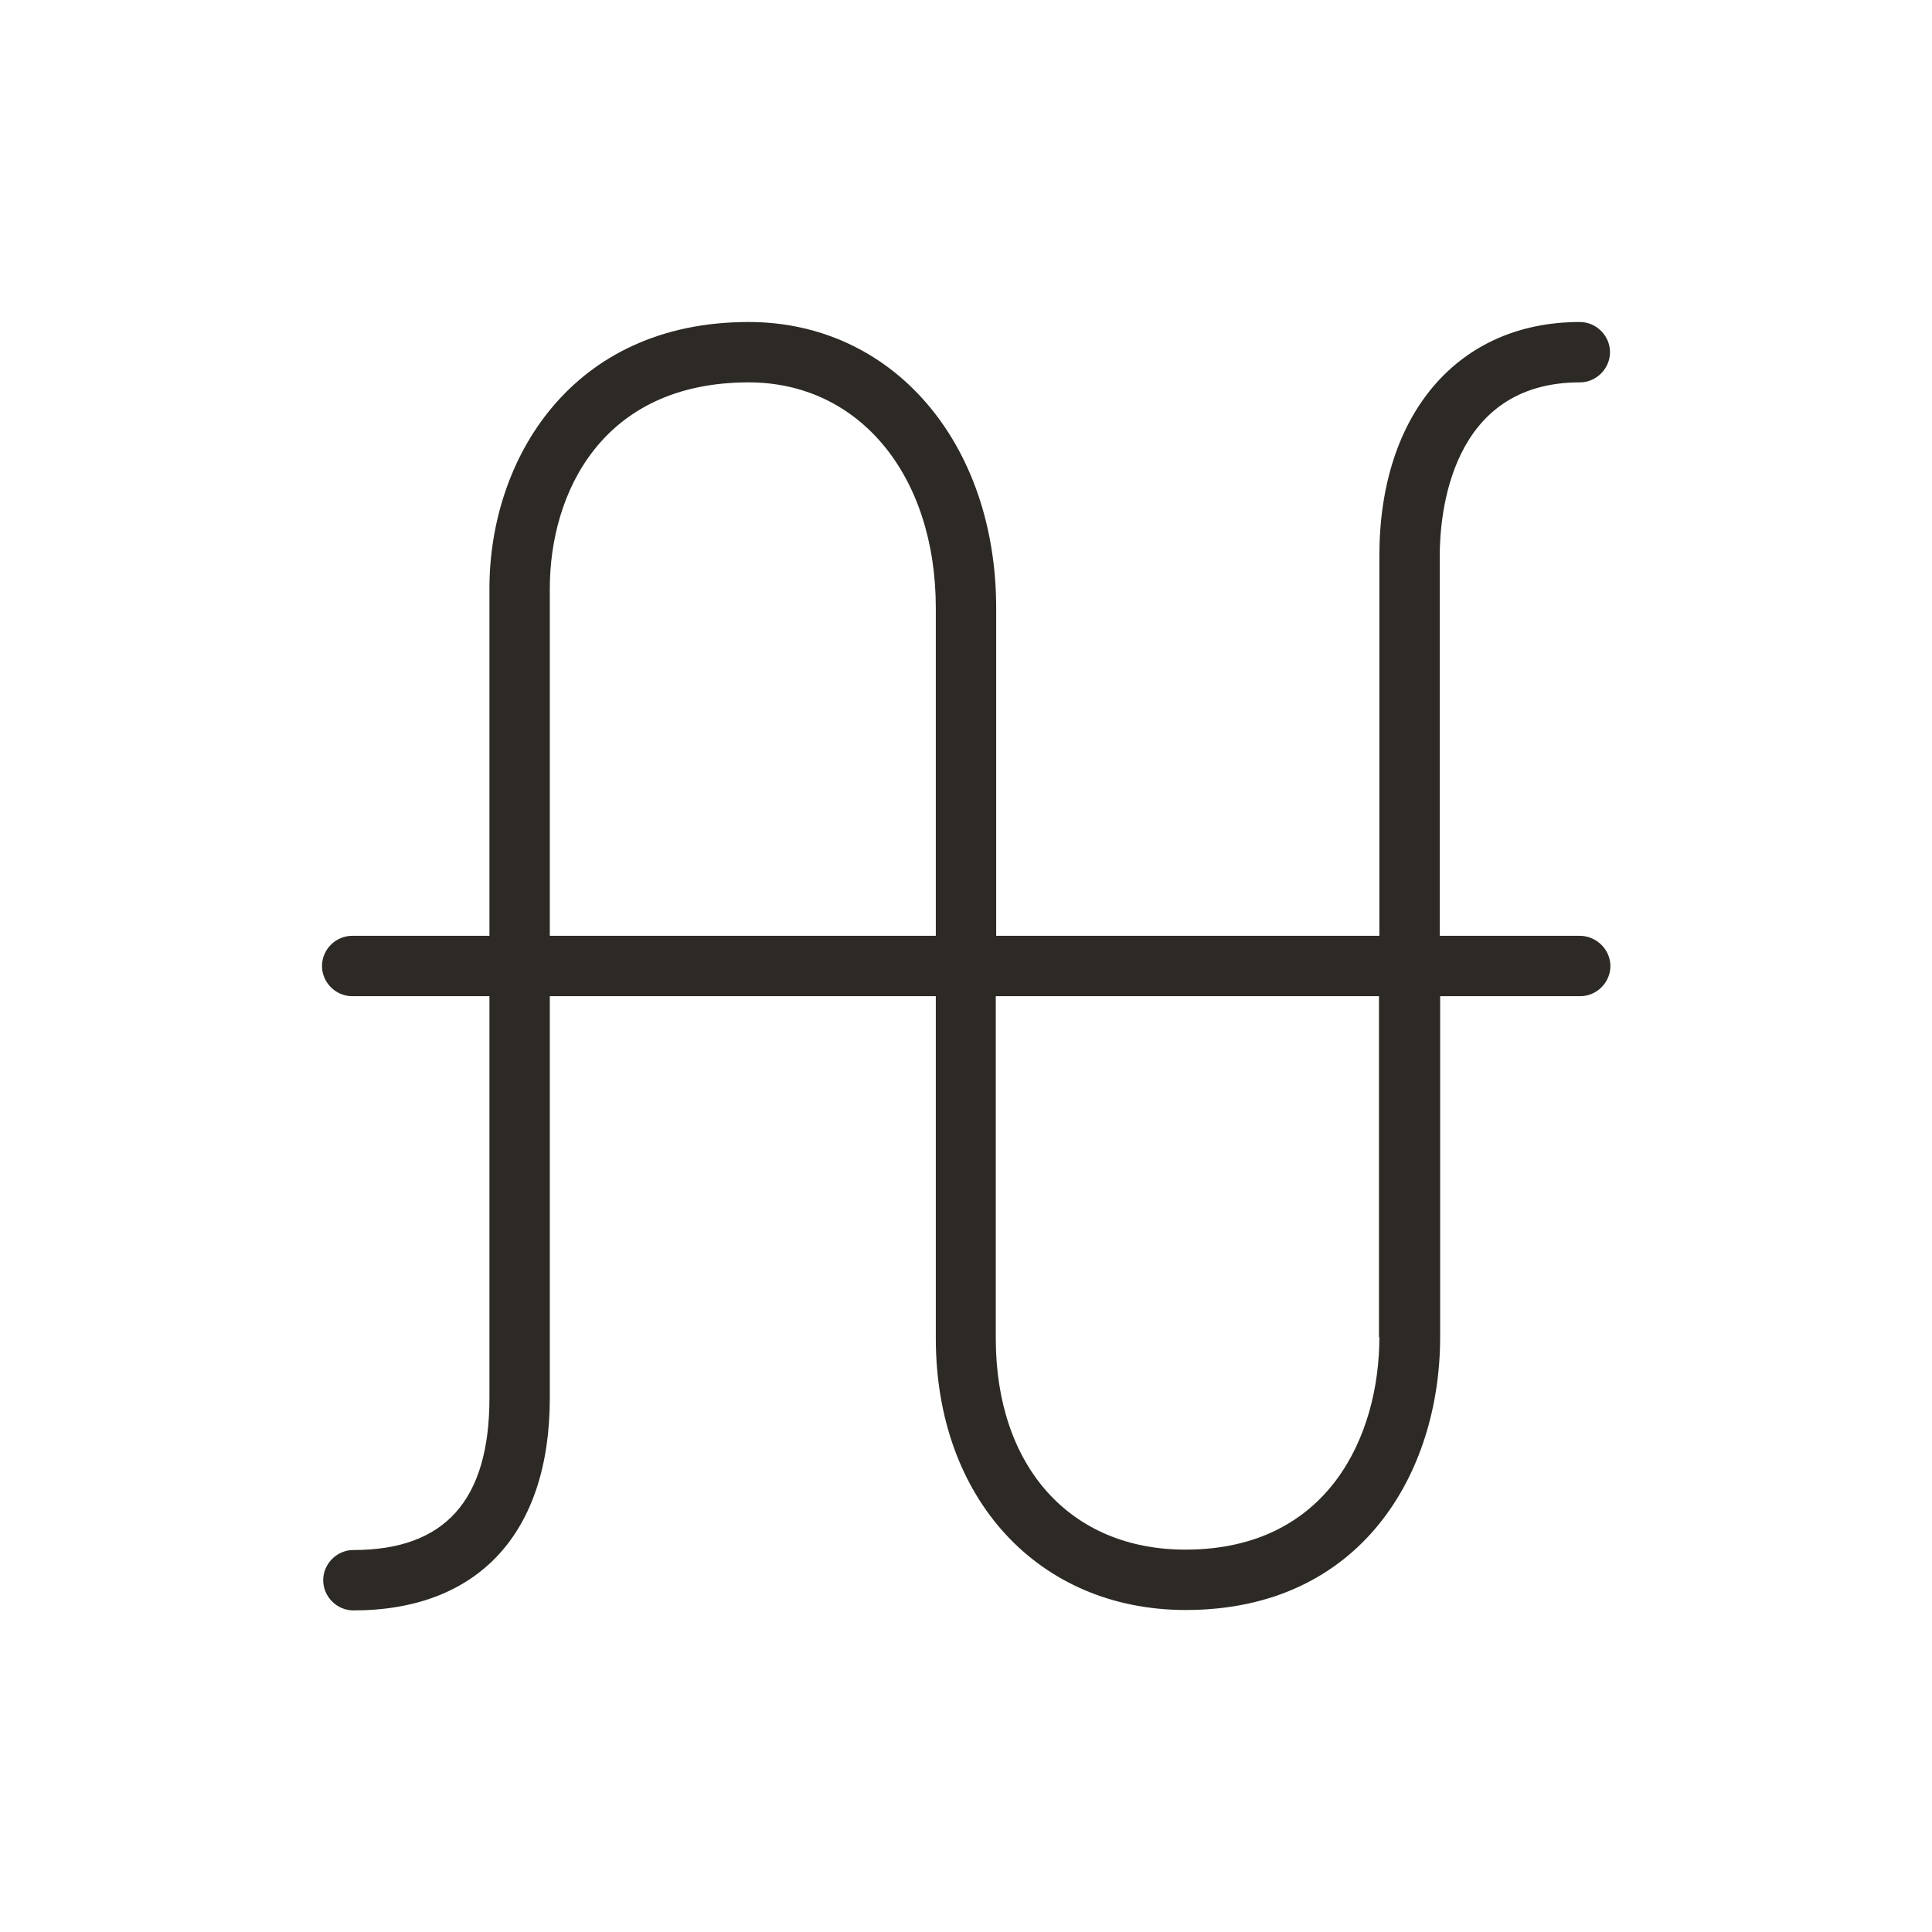
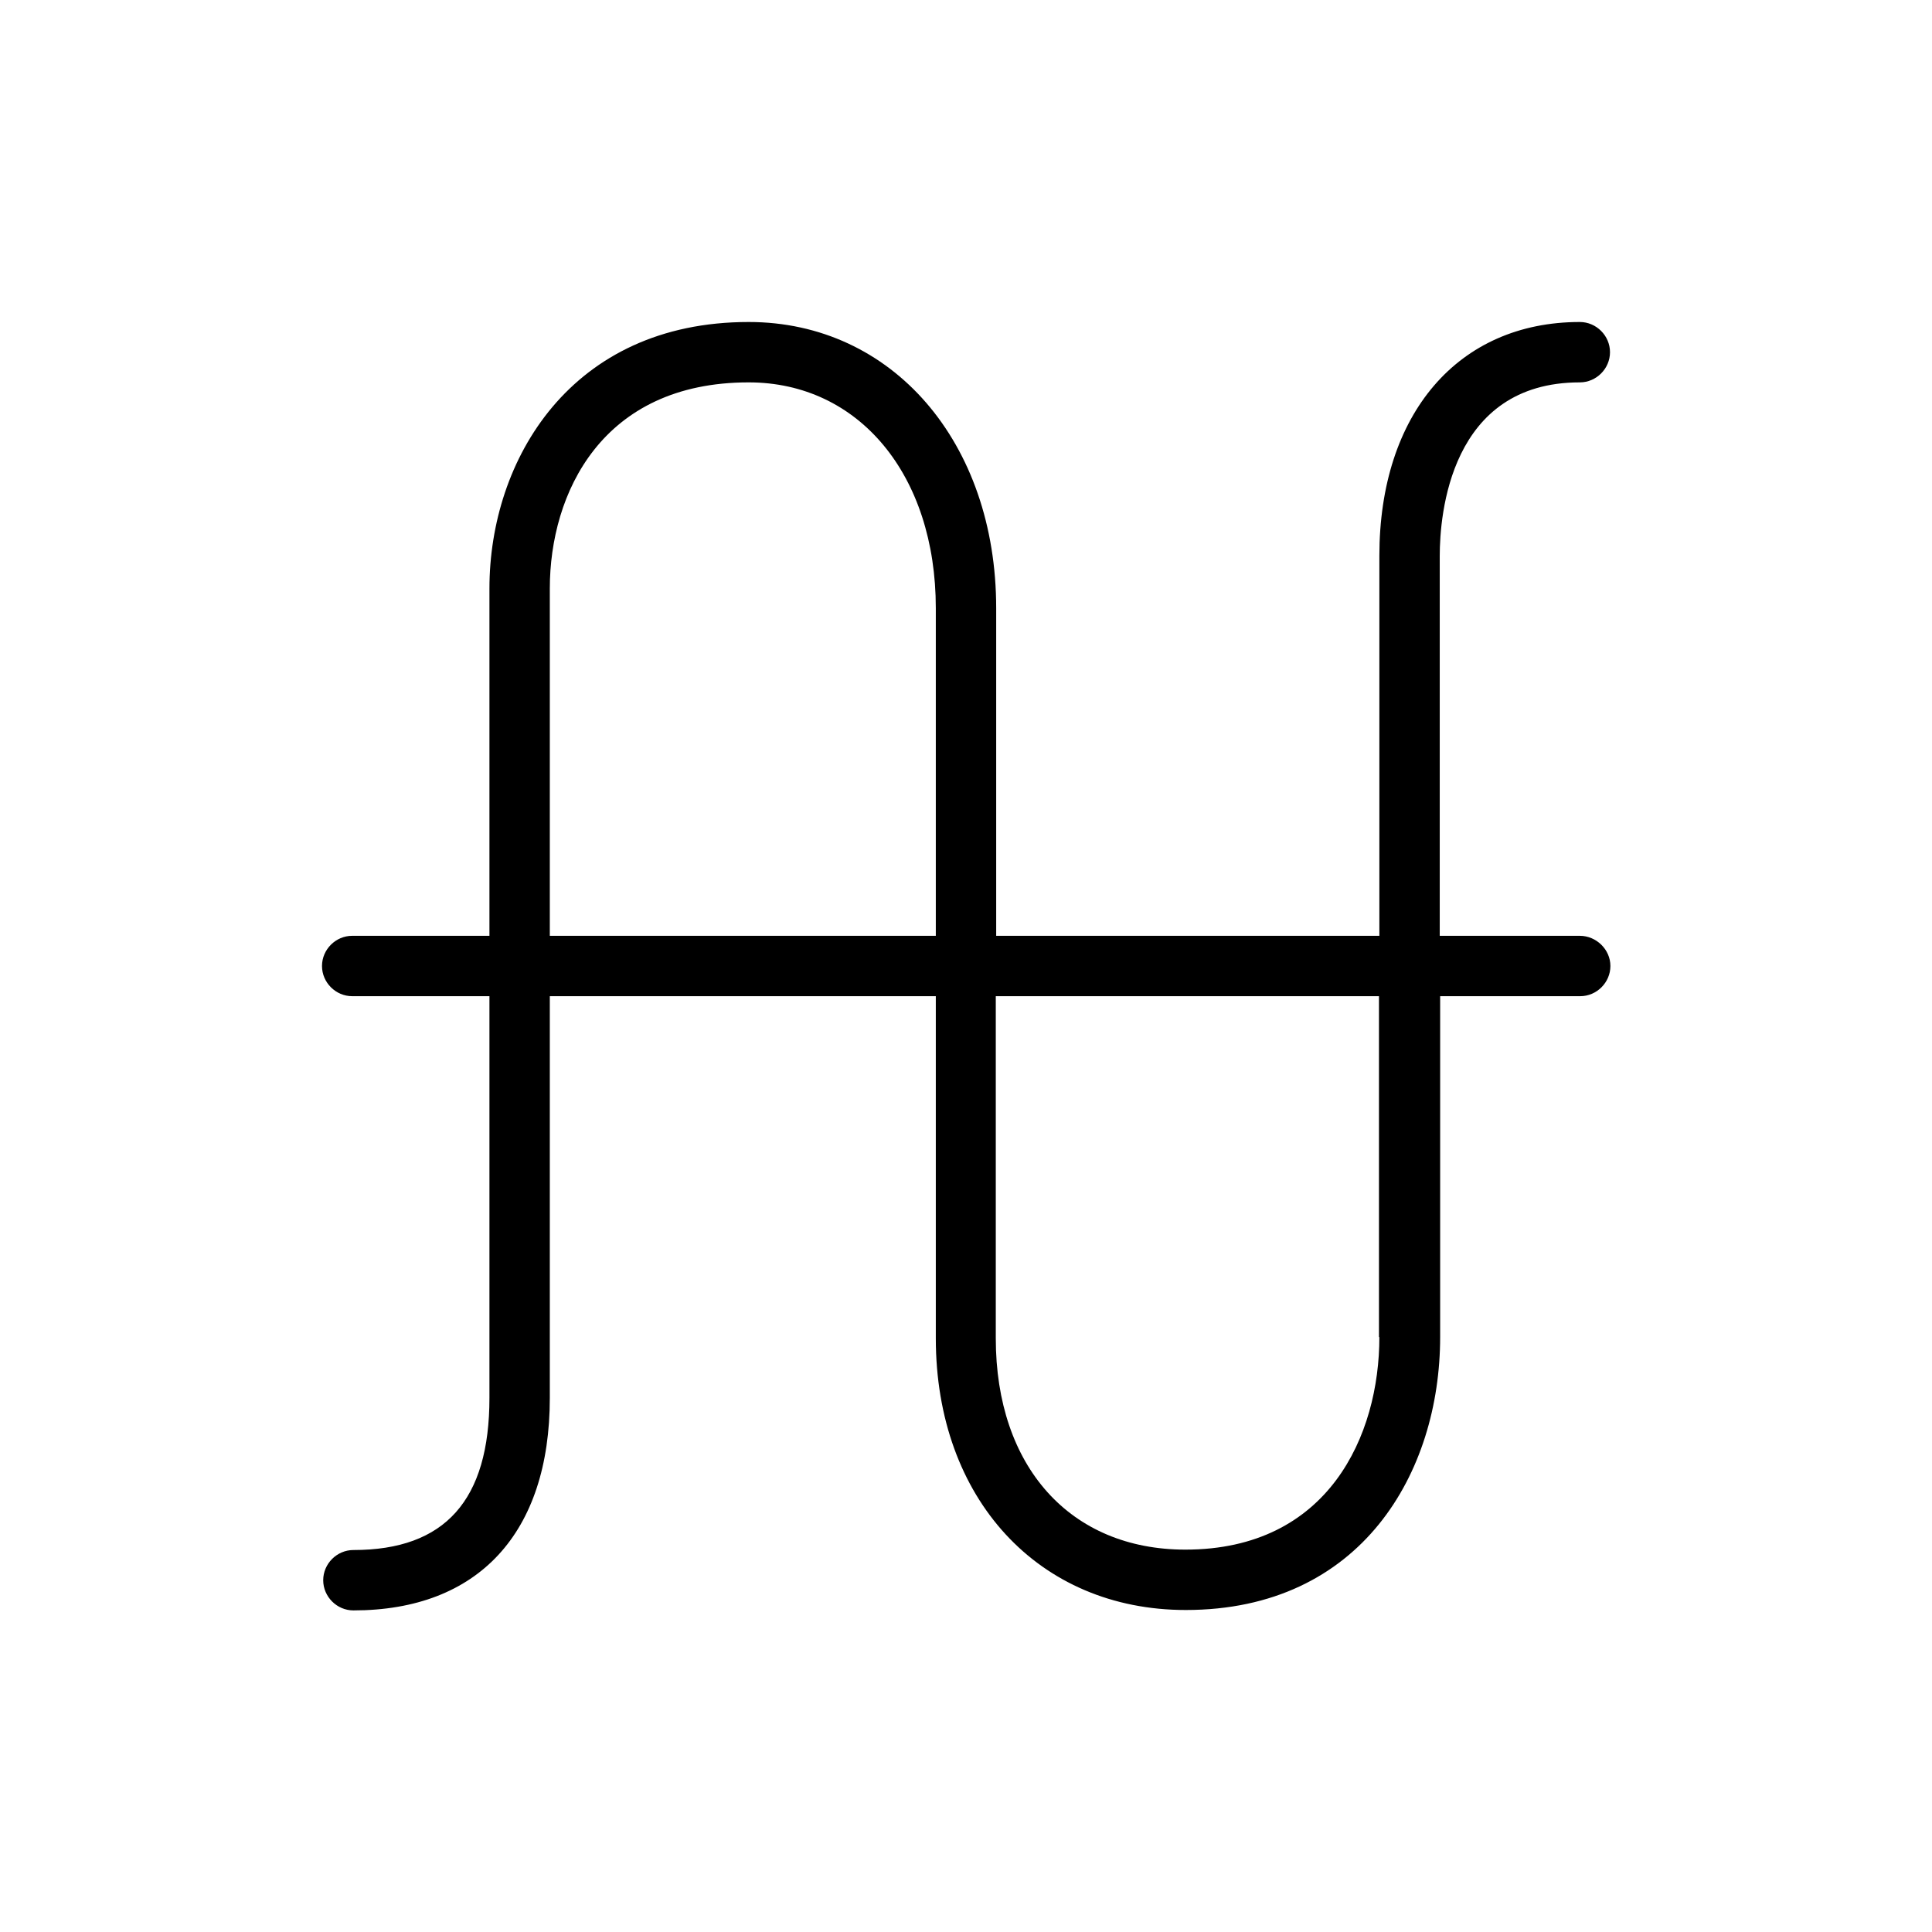
<svg xmlns="http://www.w3.org/2000/svg" viewBox="0 0 48 48" fill="none">
-   <path d="M39.25 23.25H35.77V13.81C35.77 12.8 36.02 9.5 39.25 9.5C39.66 9.5 40 9.16 40 8.75C40 8.34 39.66 8 39.25 8C36.23 8 34.27 10.28 34.27 13.81V23.25H24.75V15.11C24.75 10.99 22.17 8 18.6 8C14.18 8 12.16 11.43 12.16 14.62V23.25H8.75C8.34 23.25 8 23.59 8 24C8 24.41 8.34 24.75 8.75 24.75H12.16V34.73C12.16 37.27 11.06 38.51 8.78 38.51C8.37 38.51 8.03 38.85 8.03 39.26C8.03 39.67 8.37 40.01 8.78 40.01C11.88 40.01 13.66 38.09 13.66 34.73V24.75H23.25V33.25C23.25 37.23 25.8 40 29.46 40C33.82 40 35.78 36.59 35.78 33.22V24.75H39.26C39.67 24.75 40.01 24.41 40.01 24C40.01 23.59 39.66 23.25 39.25 23.25ZM13.66 23.25V14.62C13.66 12.26 14.95 9.5 18.6 9.5C21.34 9.5 23.25 11.8 23.25 15.11V23.25H13.66ZM34.27 33.22C34.27 35.66 33.01 38.5 29.45 38.5C26.59 38.5 24.74 36.44 24.74 33.25V24.75H34.26V33.22H34.27Z" fill="#2D2A26" />
+   <path d="M39.25 23.25H35.77V13.81C35.77 12.8 36.02 9.5 39.25 9.5C39.66 9.5 40 9.16 40 8.75C40 8.34 39.66 8 39.25 8C36.23 8 34.27 10.28 34.27 13.81V23.25H24.75V15.11C24.75 10.99 22.17 8 18.6 8C14.18 8 12.16 11.43 12.16 14.62V23.25H8.75C8.34 23.25 8 23.59 8 24C8 24.41 8.34 24.75 8.75 24.75H12.16V34.73C12.16 37.27 11.06 38.51 8.78 38.51C8.37 38.51 8.03 38.85 8.03 39.26C8.03 39.67 8.37 40.01 8.78 40.01C11.88 40.01 13.66 38.09 13.66 34.73V24.75H23.25V33.25C23.25 37.23 25.8 40 29.46 40C33.82 40 35.78 36.59 35.78 33.22V24.75H39.26C39.67 24.75 40.01 24.41 40.01 24C40.01 23.59 39.66 23.25 39.25 23.25ZM13.66 23.25V14.62C13.66 12.26 14.95 9.5 18.6 9.5C21.34 9.5 23.25 11.8 23.25 15.11V23.25H13.66ZM34.27 33.22C34.27 35.66 33.01 38.5 29.45 38.5C26.59 38.5 24.74 36.44 24.74 33.25V24.75H34.26V33.22H34.27Z" fill="currentColor" />
</svg>
